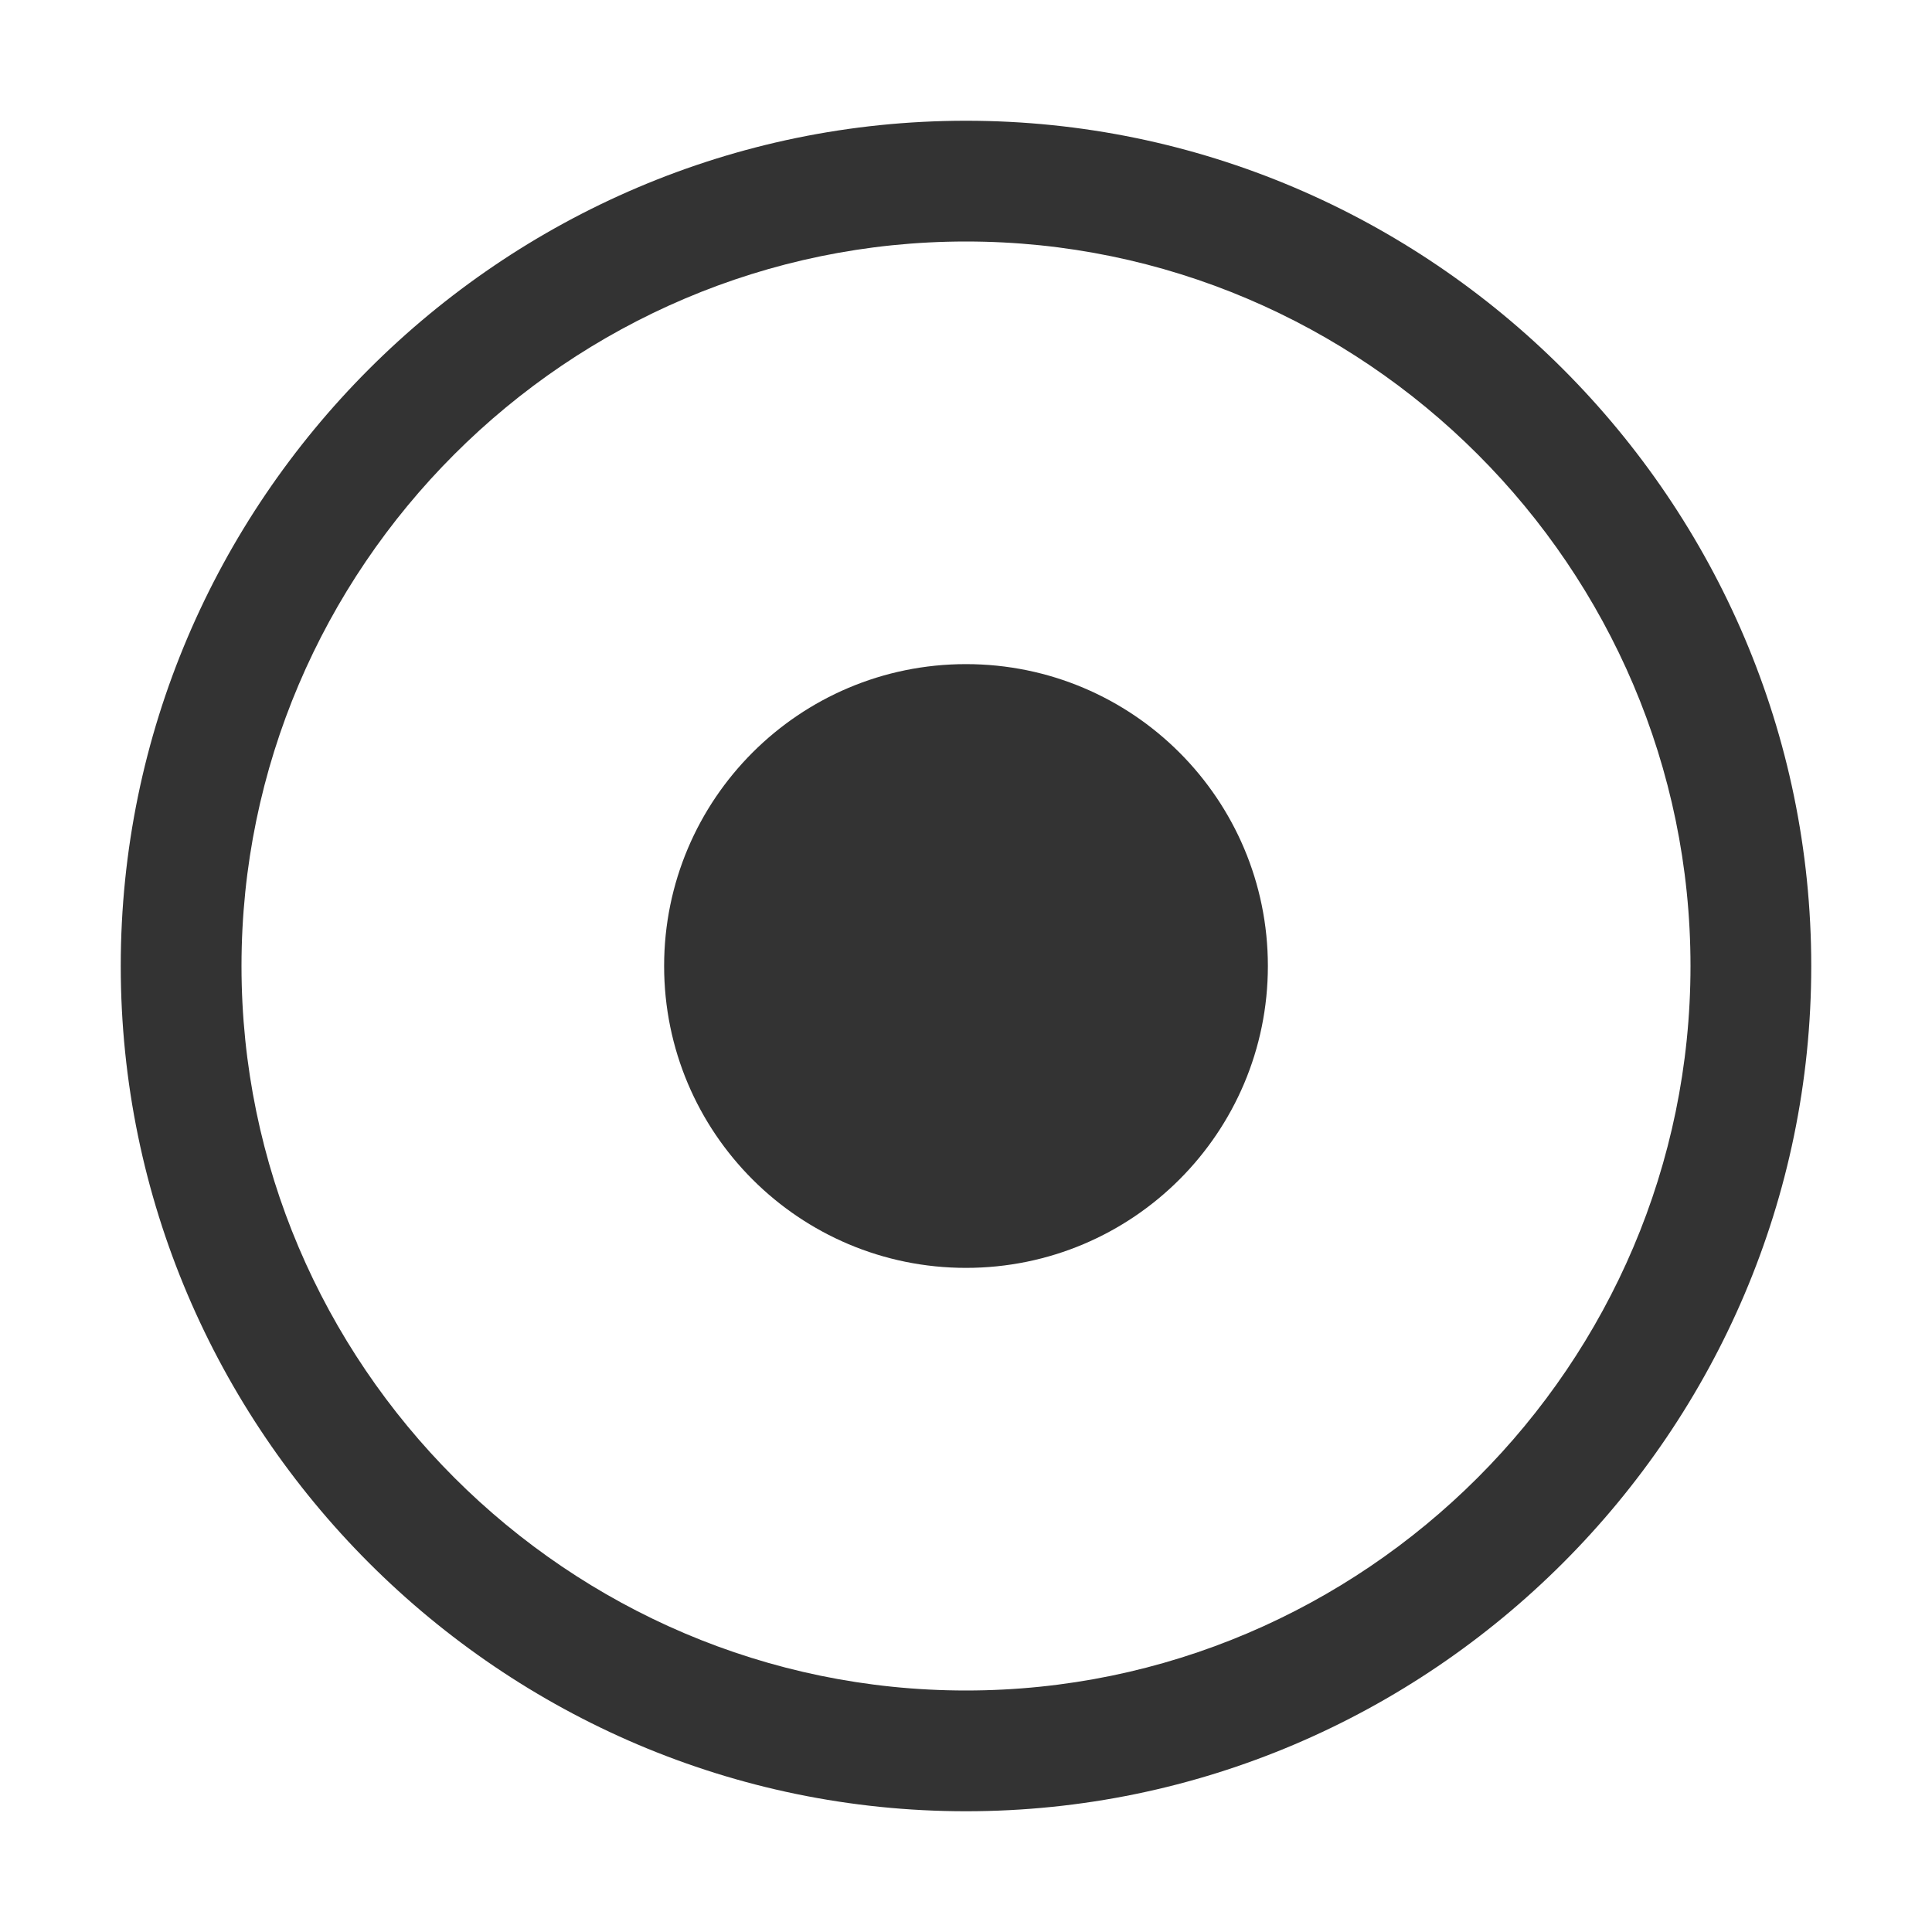
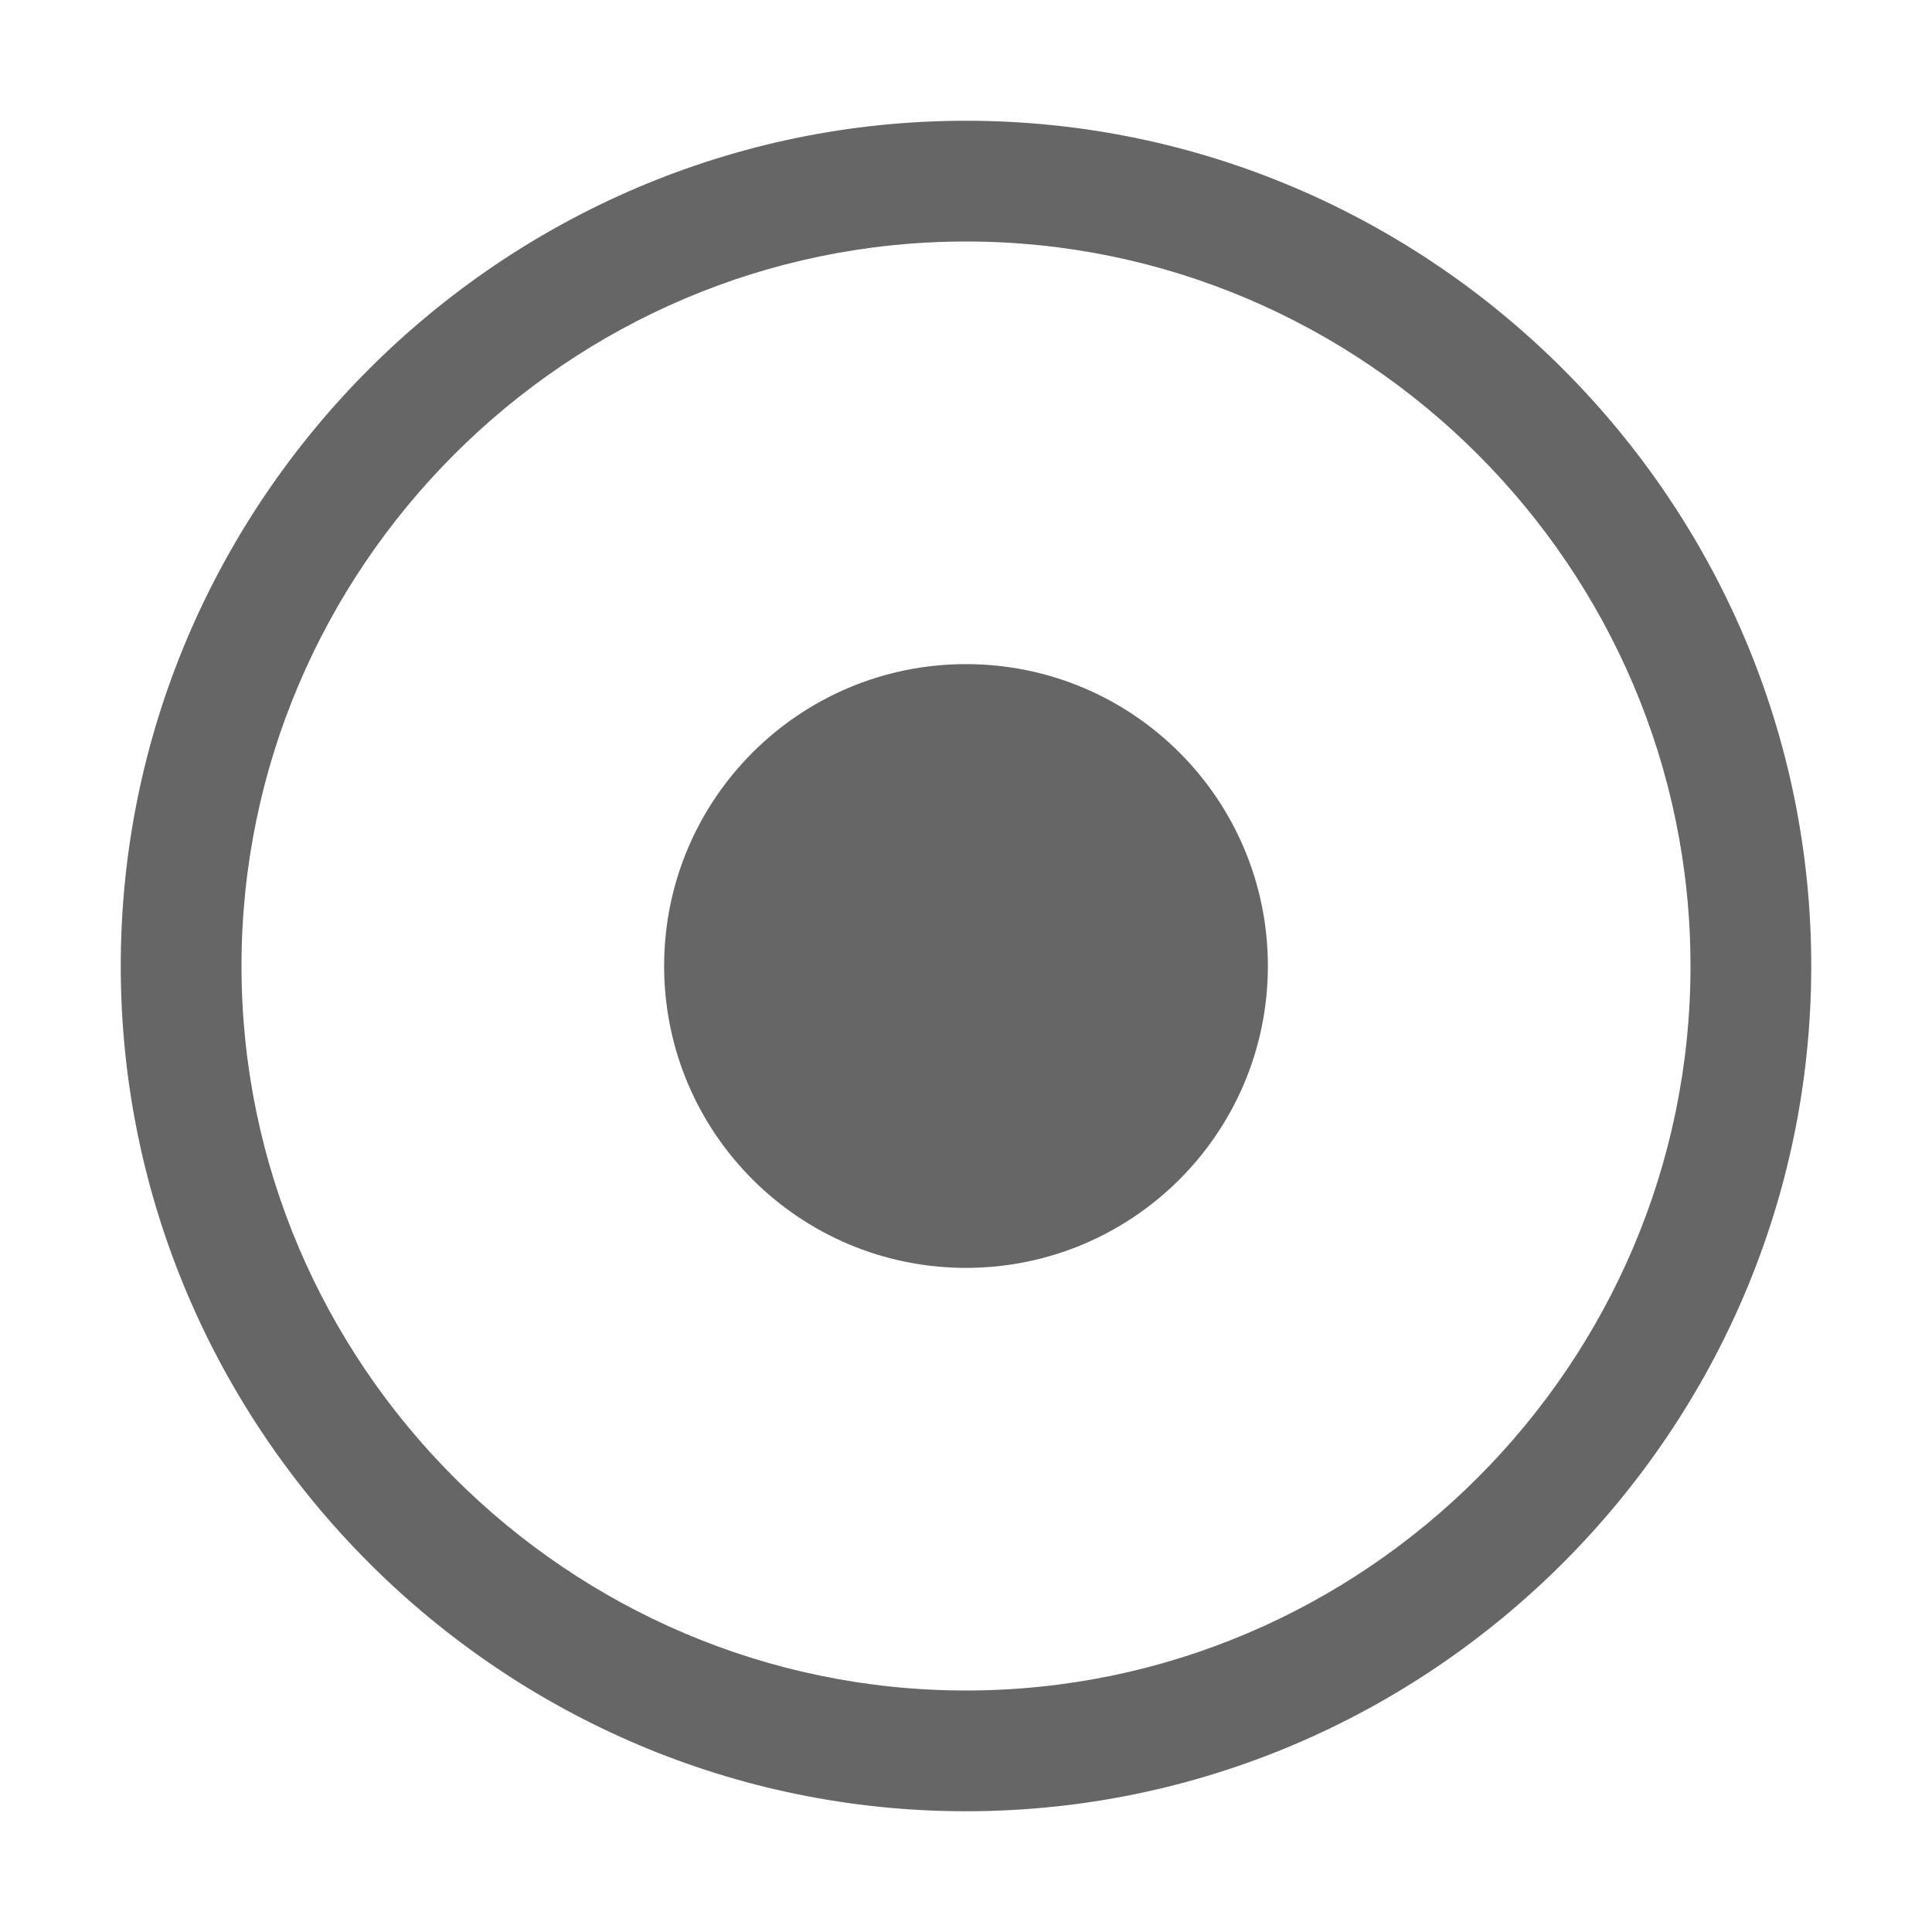
<svg xmlns="http://www.w3.org/2000/svg" t="1734888007733" class="icon" viewBox="0 0 1024 1024" version="1.1" p-id="5083" width="200" height="200">
-   <path d="M352 512a160 160 0 1 0 320 0 160 160 0 1 0-320 0z" fill="#333333" p-id="5084" />
-   <path d="M512 64C265.6 64 64 265.6 64 512s201.6 448 448 448 448-201.6 448-448S758.4 64 512 64z m0 832c-211.2 0-384-172.8-384-384s172.8-384 384-384 384 172.8 384 384-172.8 384-384 384z" fill="#333333" p-id="5085" />
+   <path d="M352 512a160 160 0 1 0 320 0 160 160 0 1 0-320 0z" fill="#666" p-id="5084" />
+   <path d="M512 64C265.6 64 64 265.6 64 512s201.6 448 448 448 448-201.6 448-448S758.4 64 512 64z m0 832c-211.2 0-384-172.8-384-384s172.8-384 384-384 384 172.8 384 384-172.8 384-384 384z" fill="#666" p-id="5085" />
</svg>
